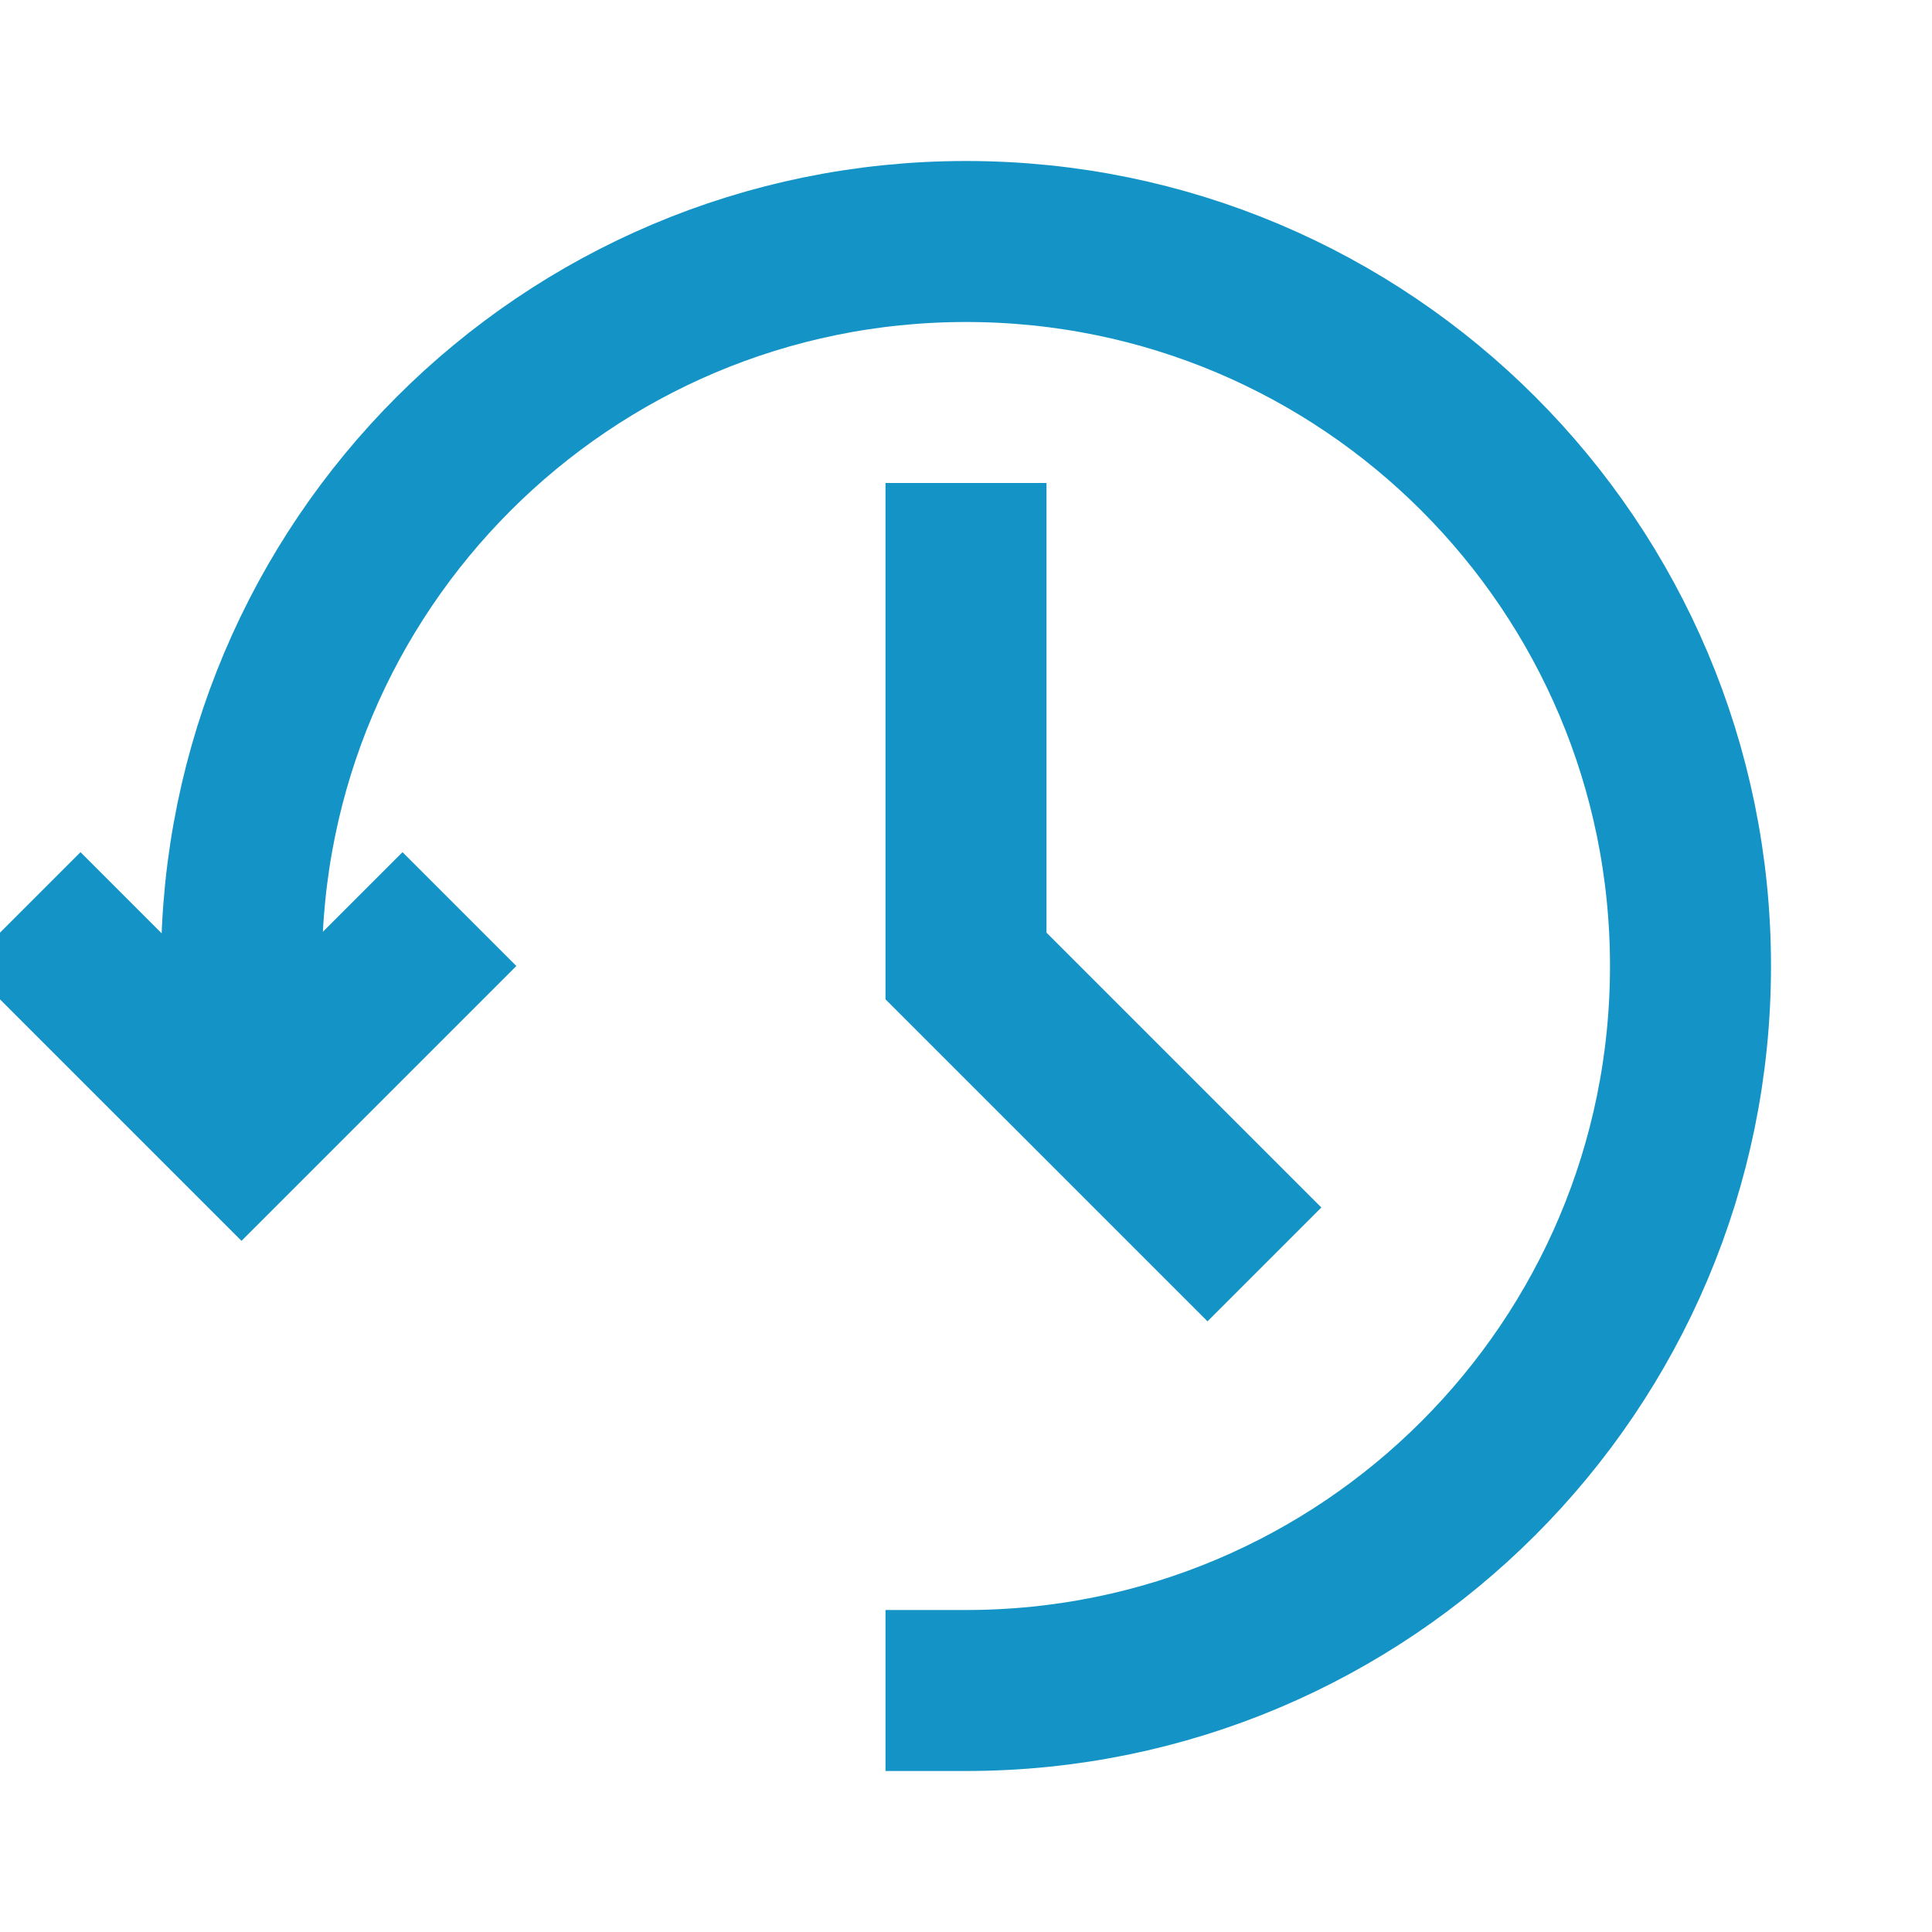
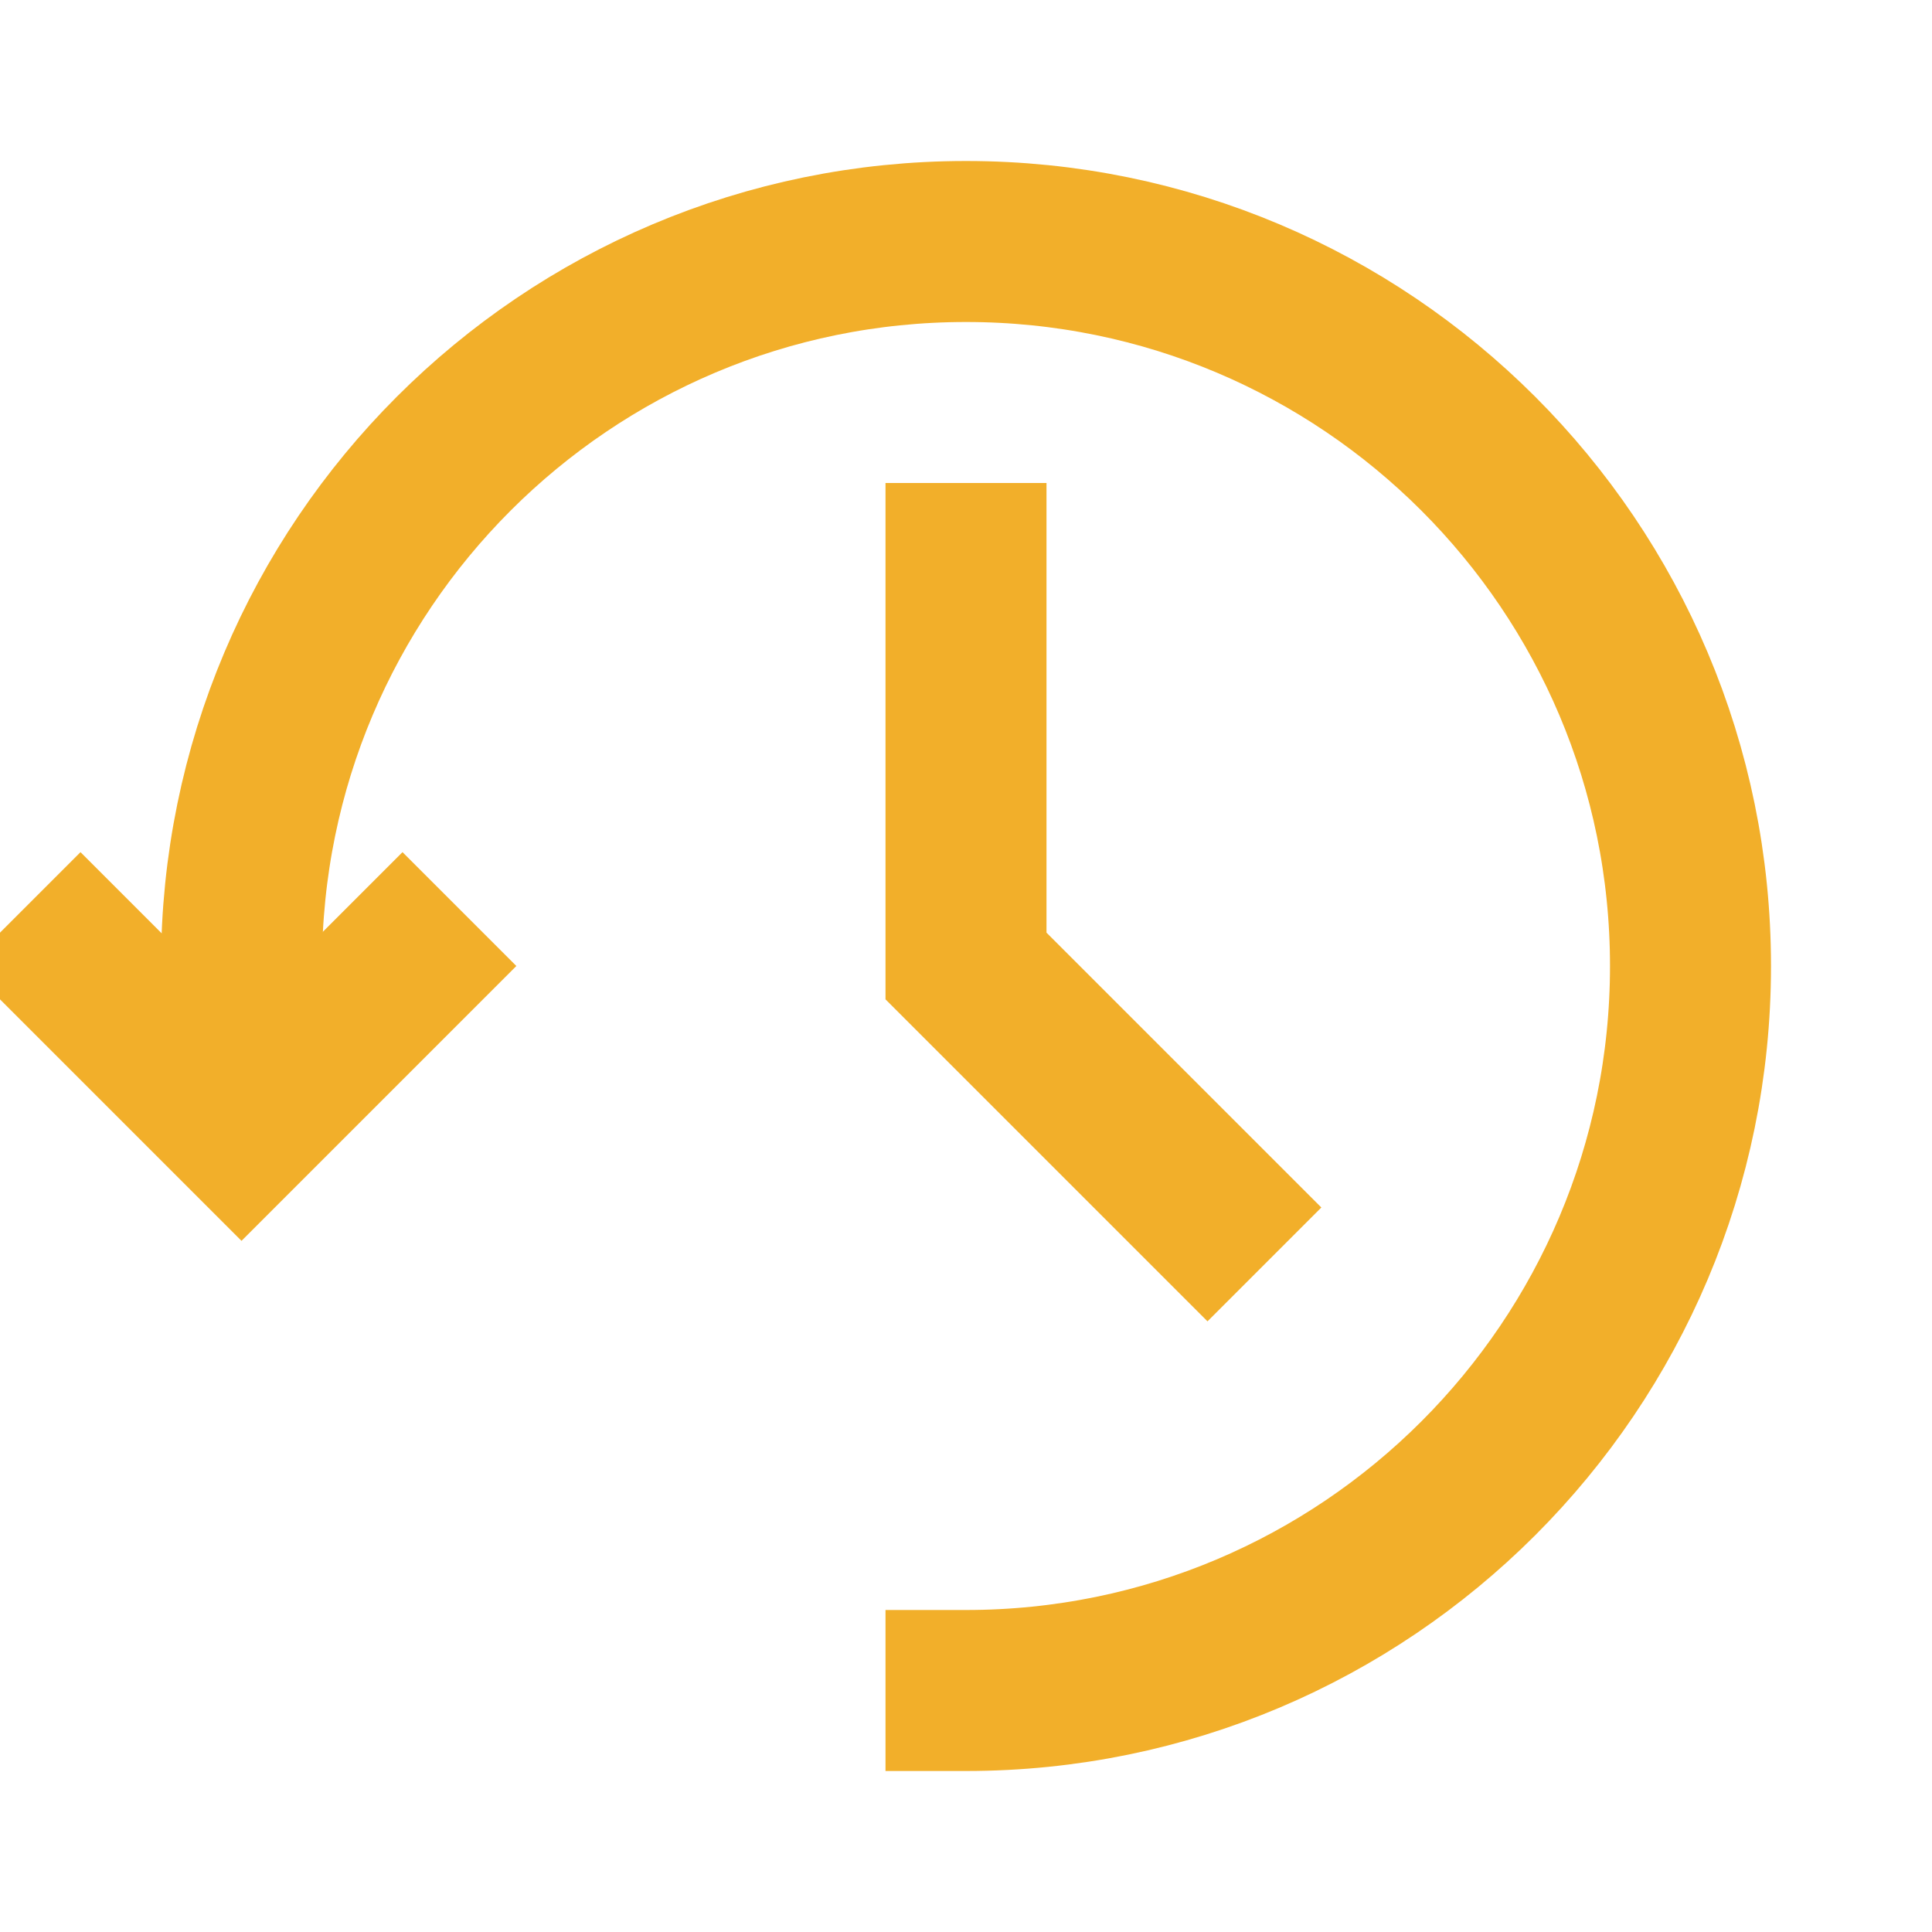
- <svg xmlns="http://www.w3.org/2000/svg" role="img" width="24px" height="24px" viewBox="0 0 24 24" aria-labelledby="historyIconTitle" stroke="#1494c6" stroke-width="2" stroke-linecap="square" stroke-linejoin="miter" fill="none" color="#1494c6">
+ <svg xmlns="http://www.w3.org/2000/svg" role="img" width="24px" height="24px" viewBox="0 0 24 24" aria-labelledby="historyIconTitle" stroke="#f2af2a" stroke-width="2" stroke-linecap="square" stroke-linejoin="miter" fill="none" color="#1494c6">
  <polyline points="1 12 3 14 5 12" />
  <polyline points="12 7 12 12 15 15" />
  <path d="M12,21 C16.971,21 21,16.971 21,12 C21,7.029 16.971,3 12,3 C7.029,3 3,7.029 3,12 C3,11.975 3,12.309 3,13" />
</svg>
